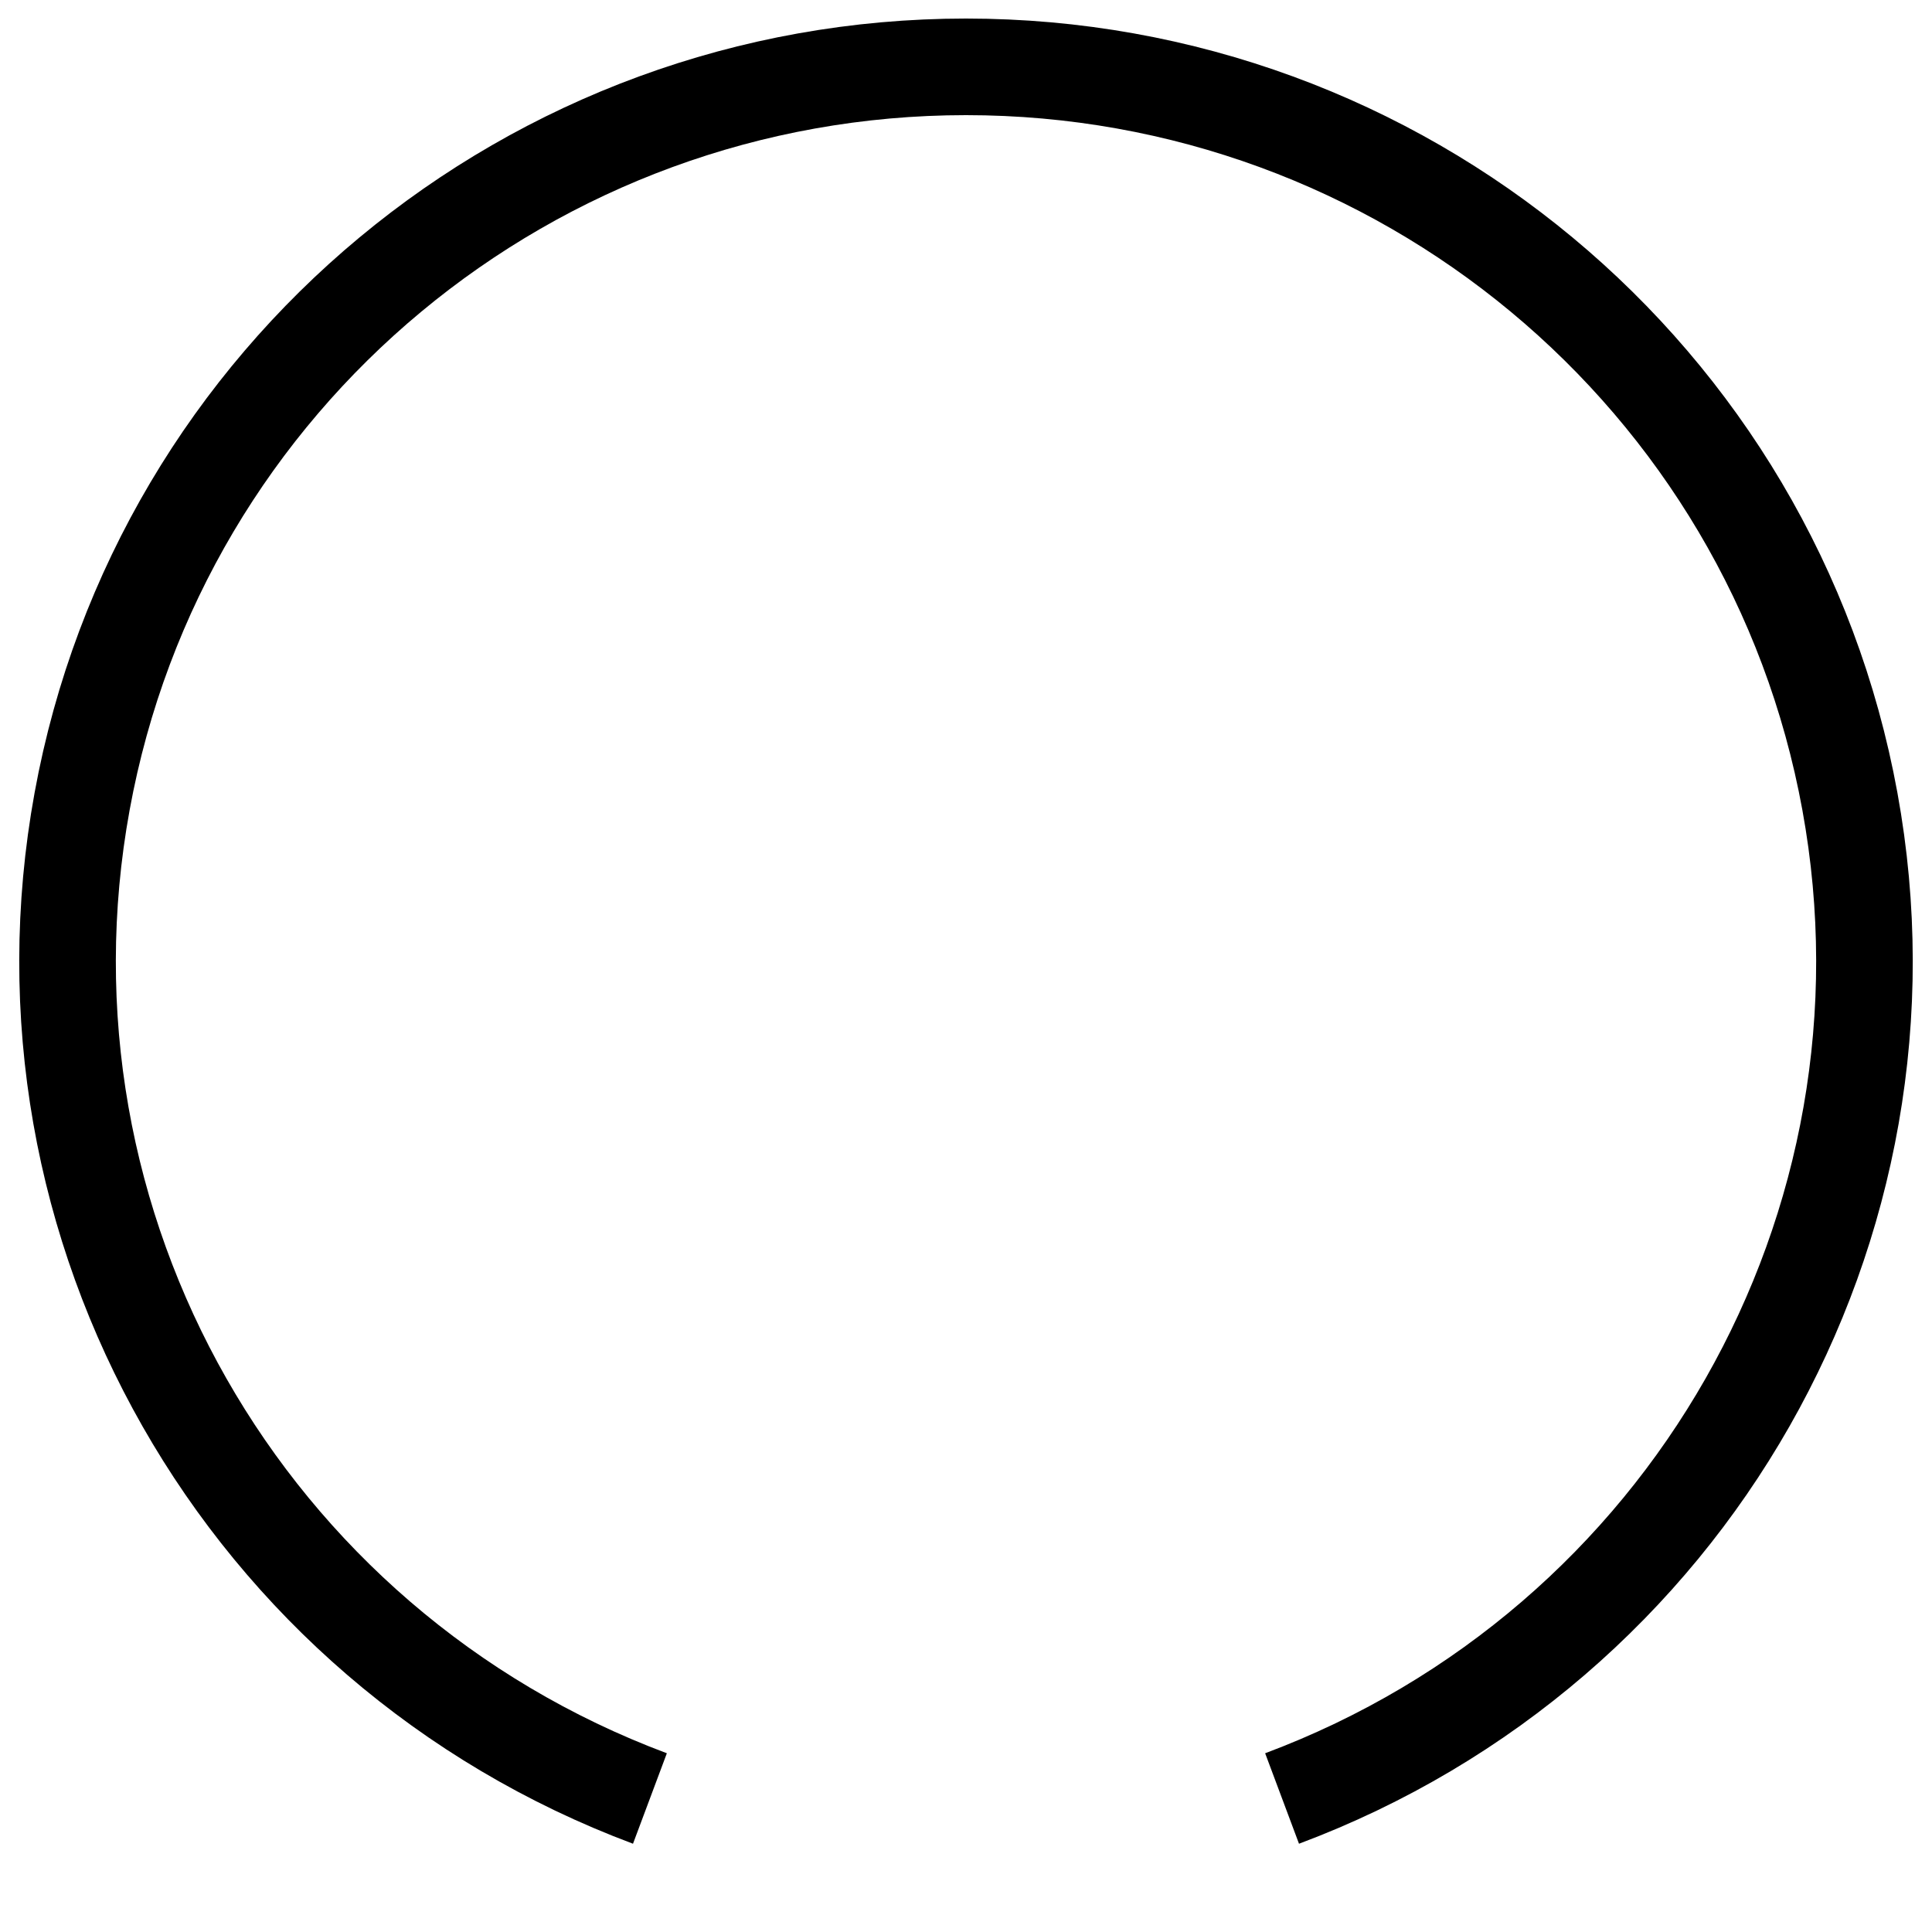
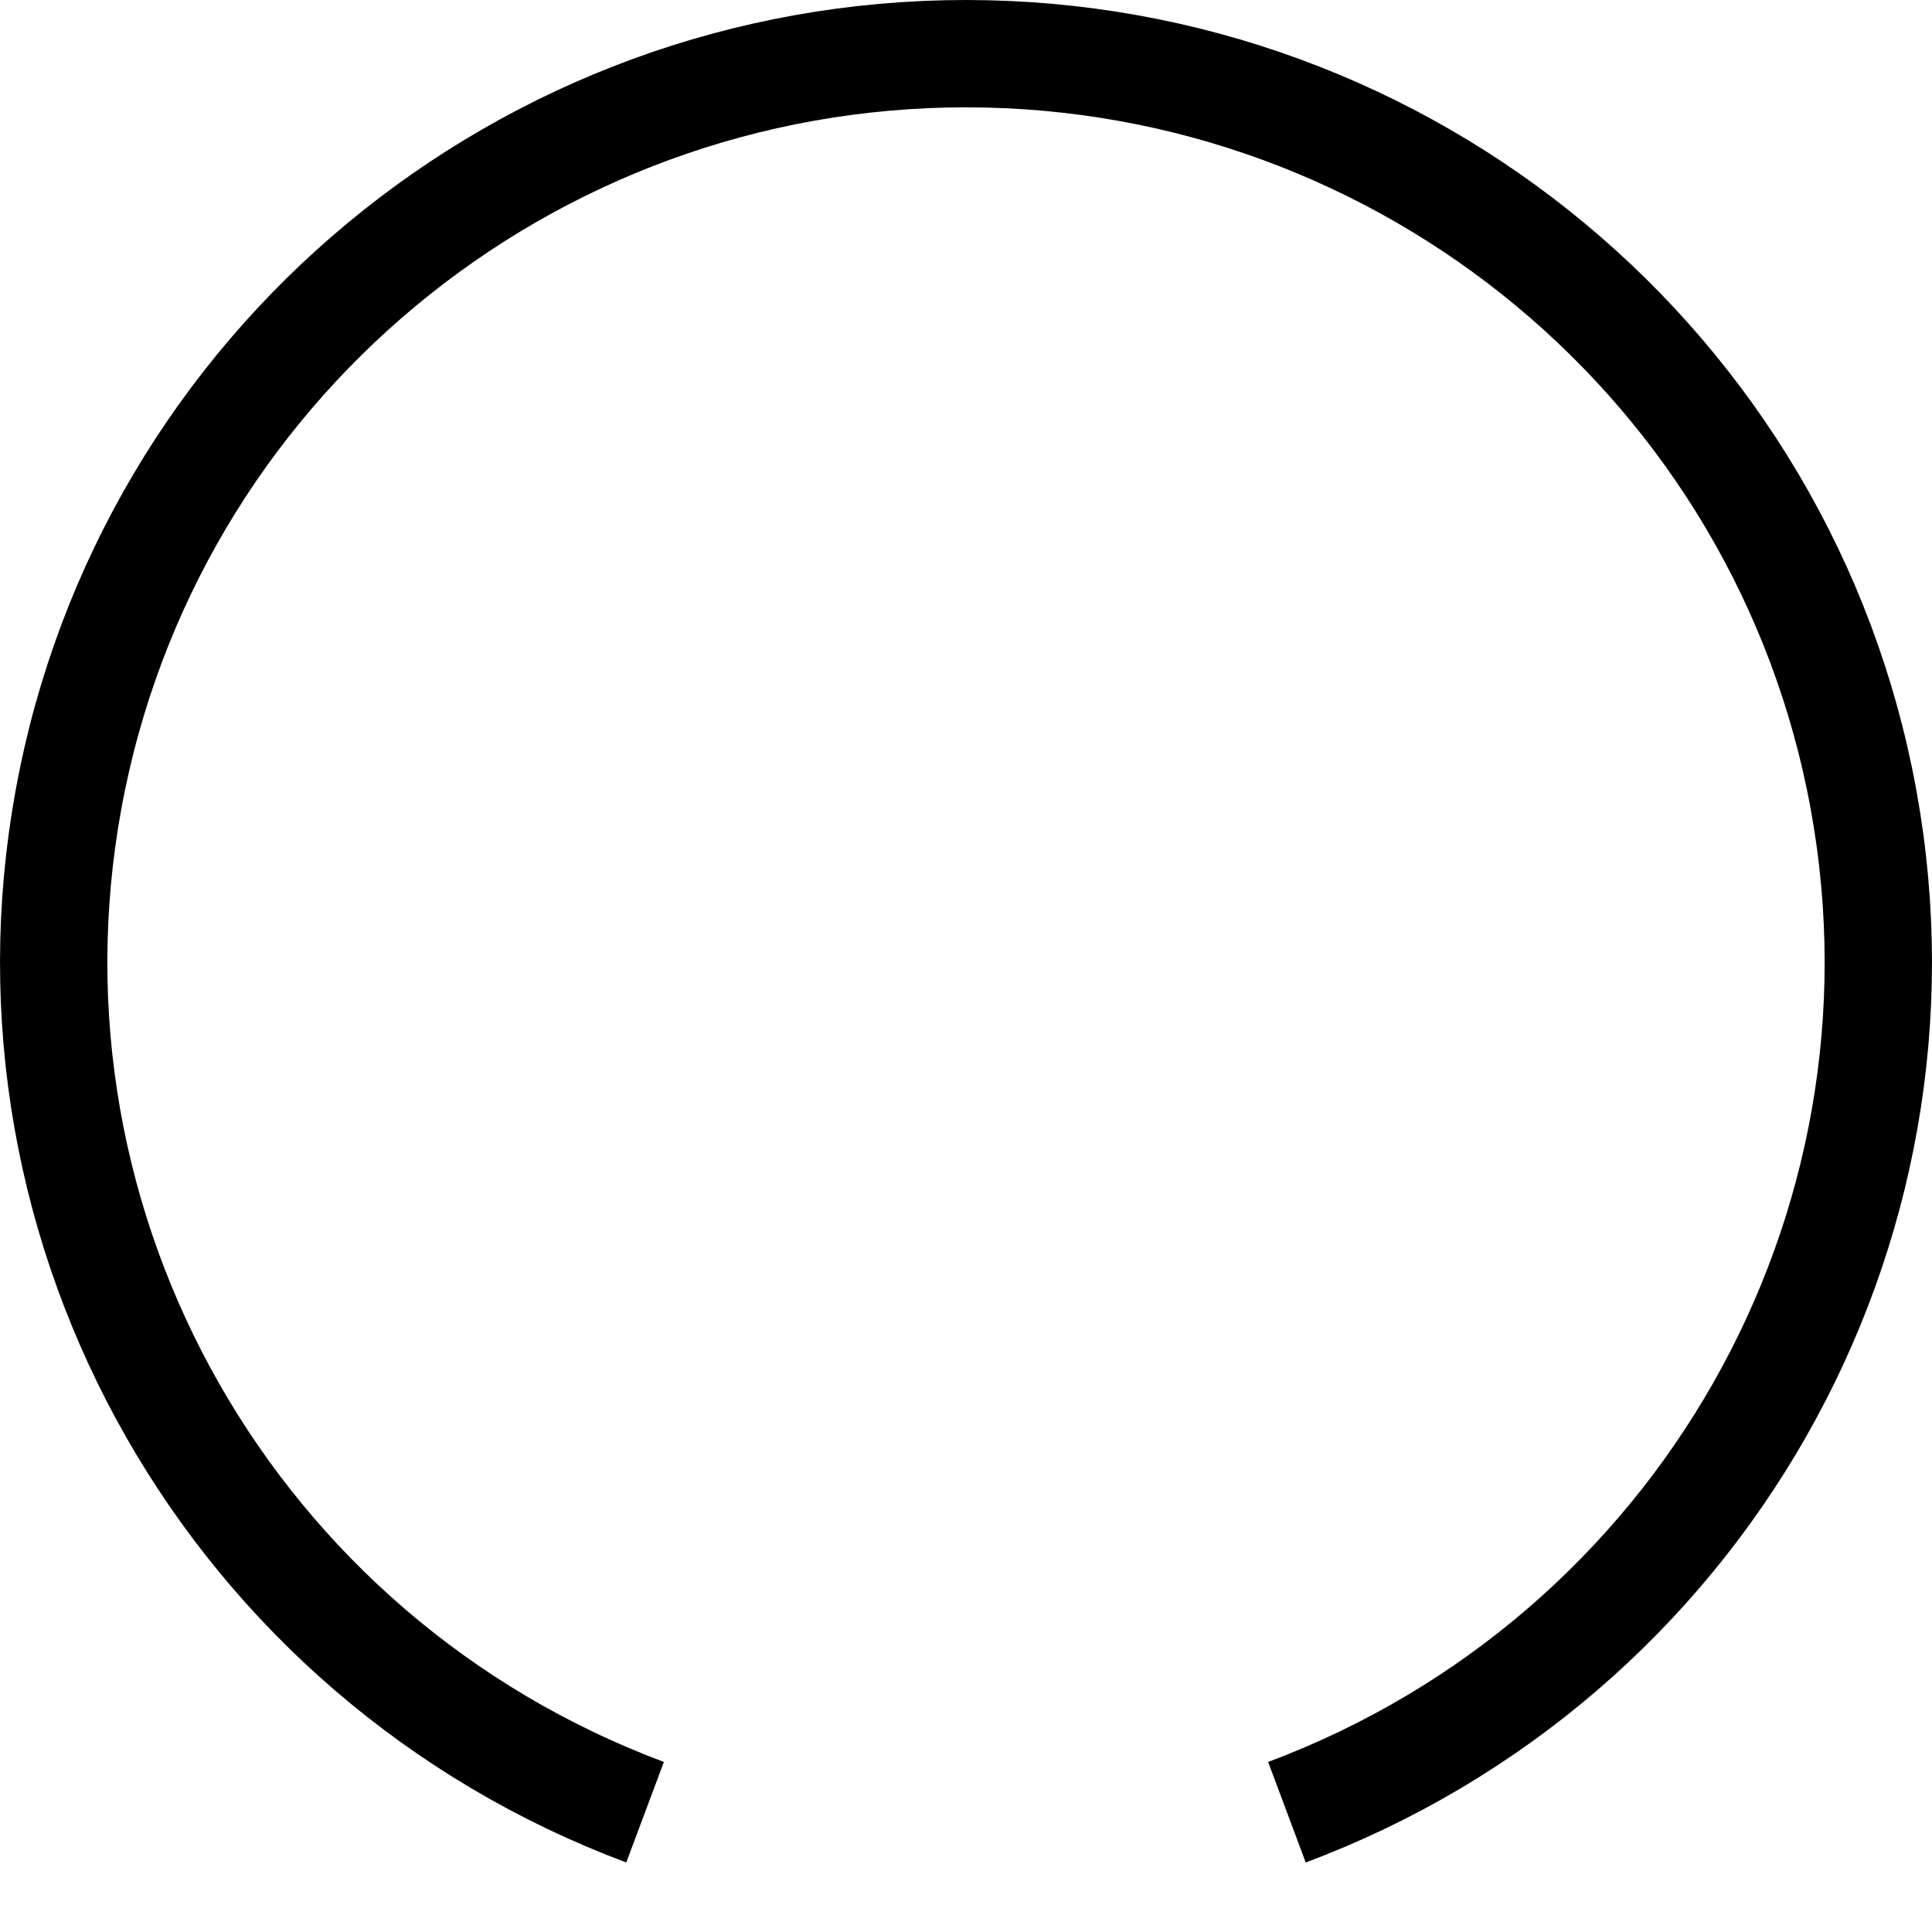
- <svg xmlns="http://www.w3.org/2000/svg" width="10mm" height="10mm" viewBox="0 0 10 10" version="1.1" id="svg257">
+ <svg xmlns="http://www.w3.org/2000/svg" width="9mm" height="9mm" viewBox="0 0 9 9" version="1.1" id="svg257">
  <defs id="defs254" />
  <g id="layer1">
-     <path style="fill:#000000;fill-opacity:0;stroke:#000000;stroke-width:0.5;stroke-dasharray:none;stroke-opacity:1" id="path5948" d="M 3.364,9.309 A 4.65,4.629 0 0 1 0.425,4.148 4.65,4.629 0 0 1 5,0.346 4.65,4.629 0 0 1 9.575,4.148 4.65,4.629 0 0 1 6.636,9.309" />
+     <path style="fill:#000000;fill-opacity:0;stroke:#000000;stroke-width:0.5;stroke-dasharray:none;stroke-opacity:1" id="path5948" d="M 3.005,8.442 A 4.25,4.231 0 0 1 0.319,3.725 4.25,4.231 0 0 1 4.5,0.25 4.25,4.231 0 0 1 8.681,3.725 4.25,4.231 0 0 1 5.995,8.442" />
  </g>
</svg>
